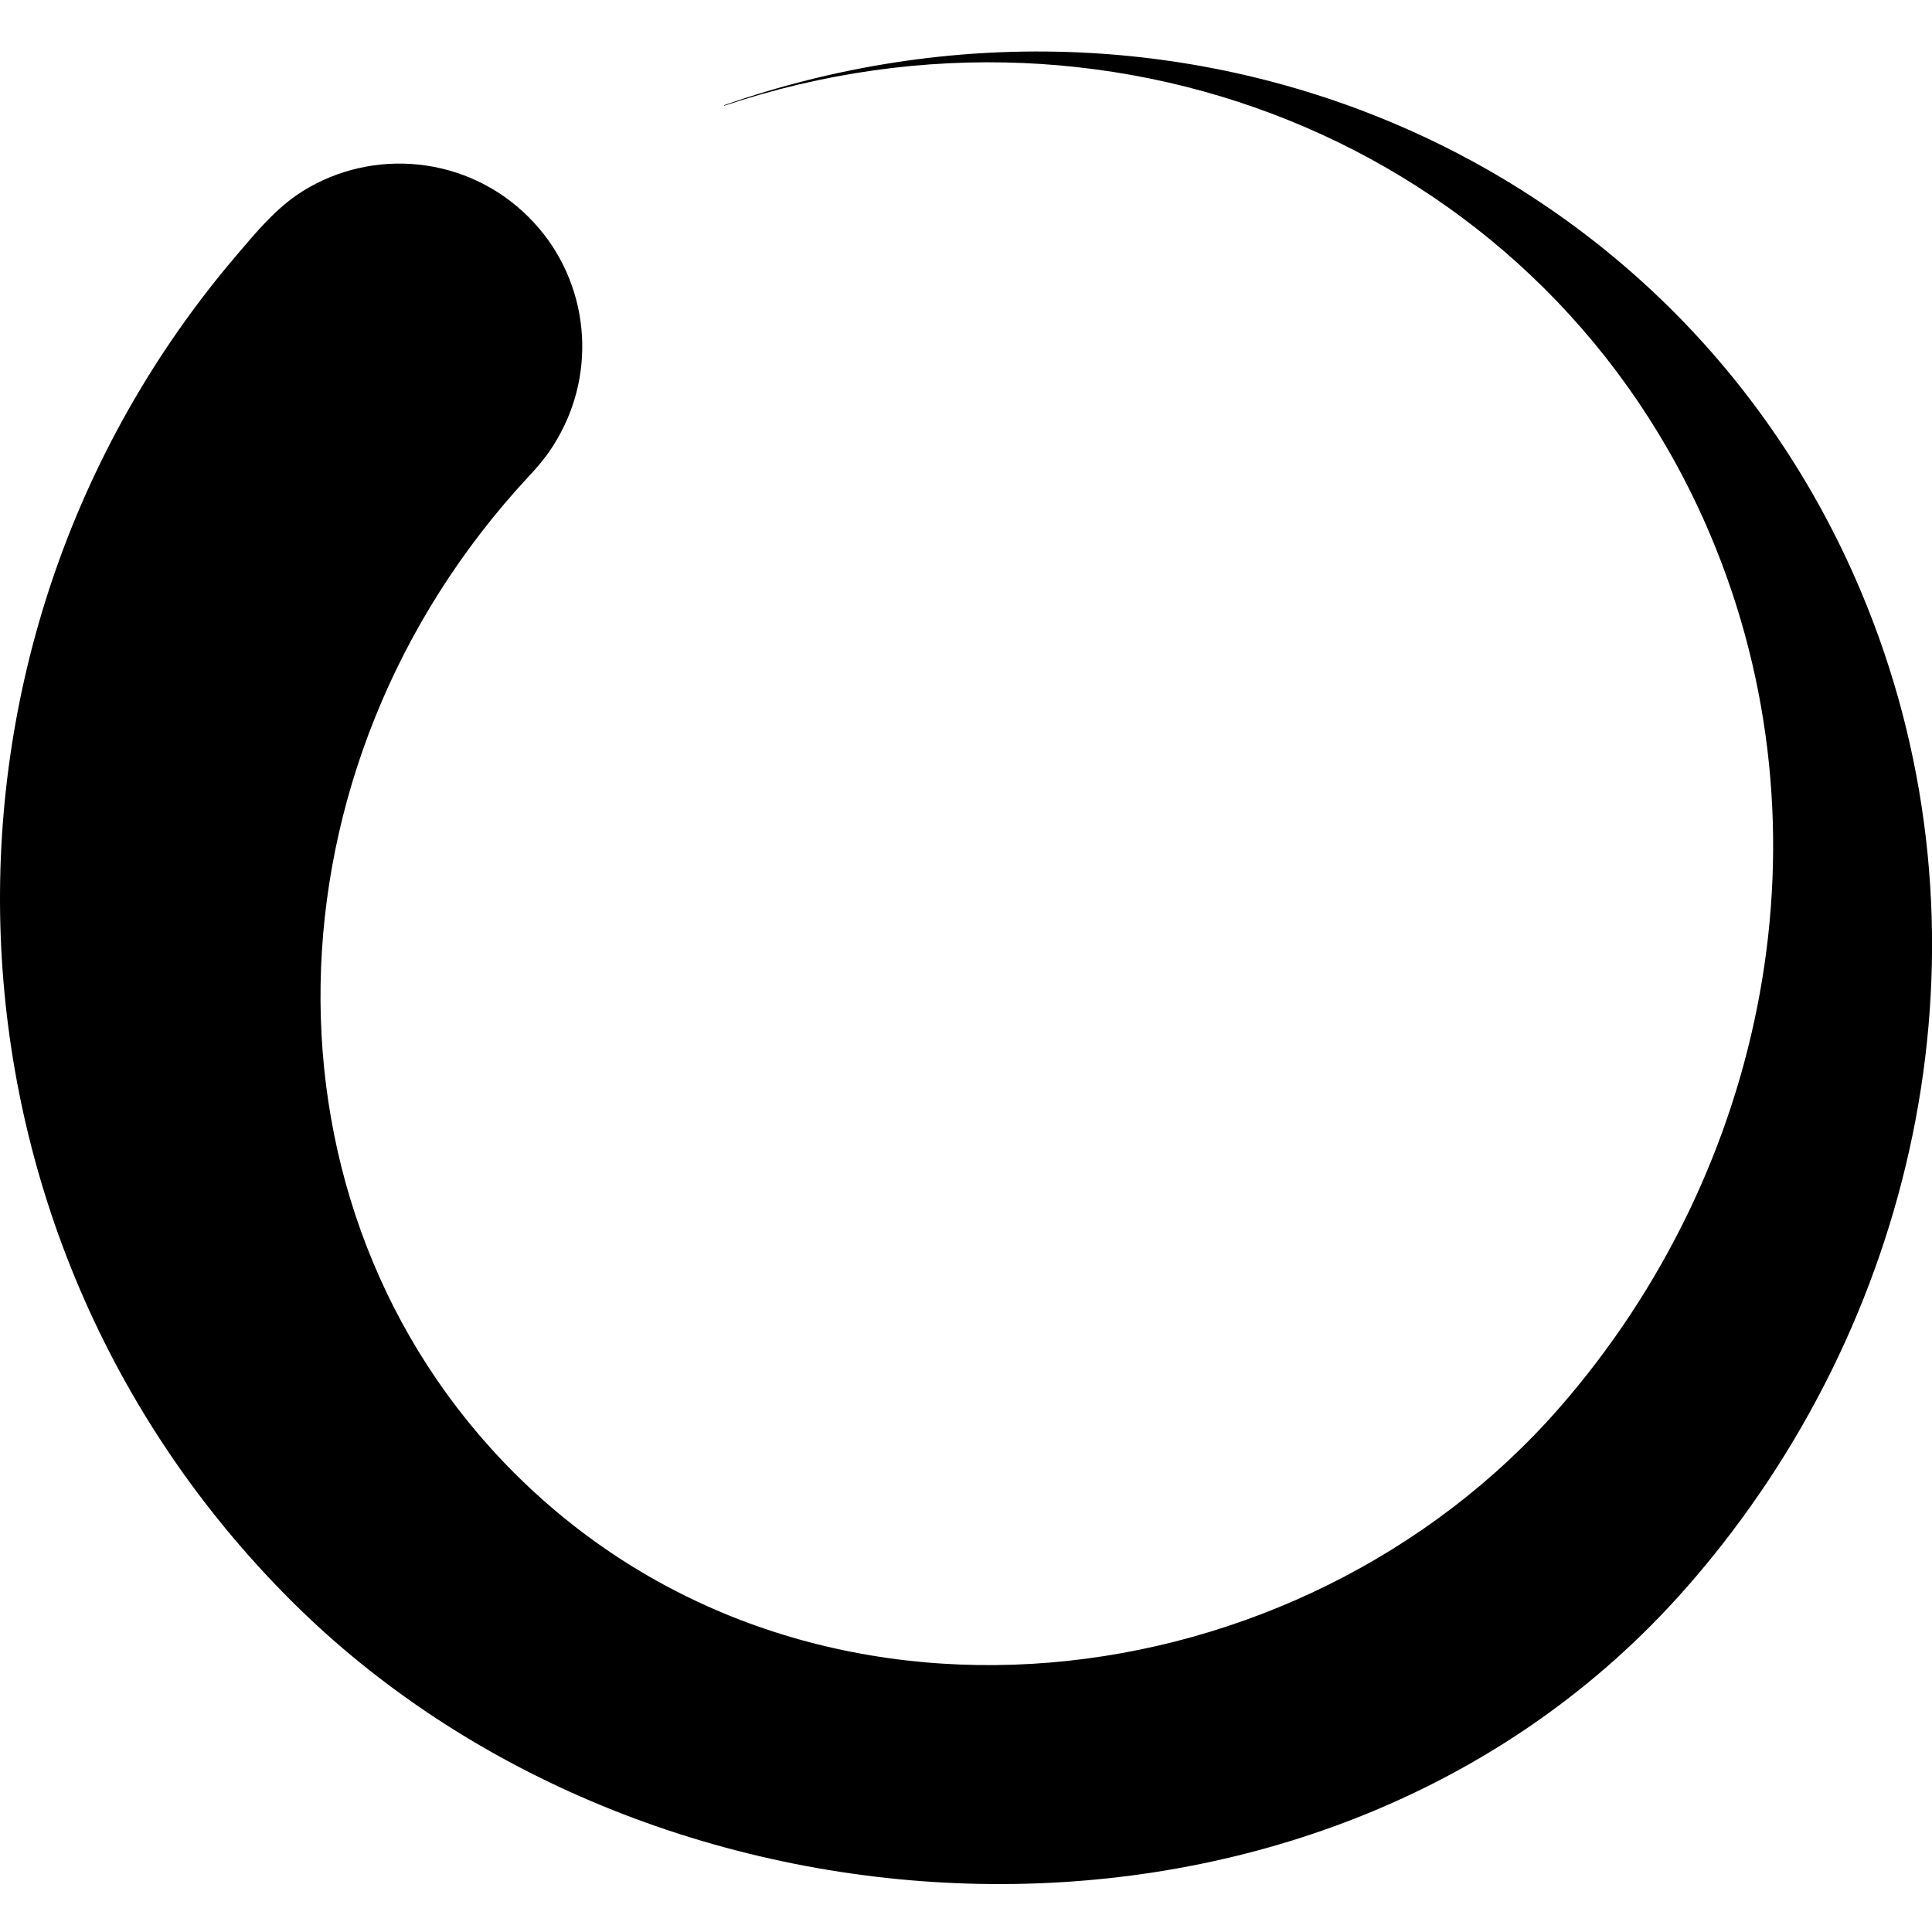
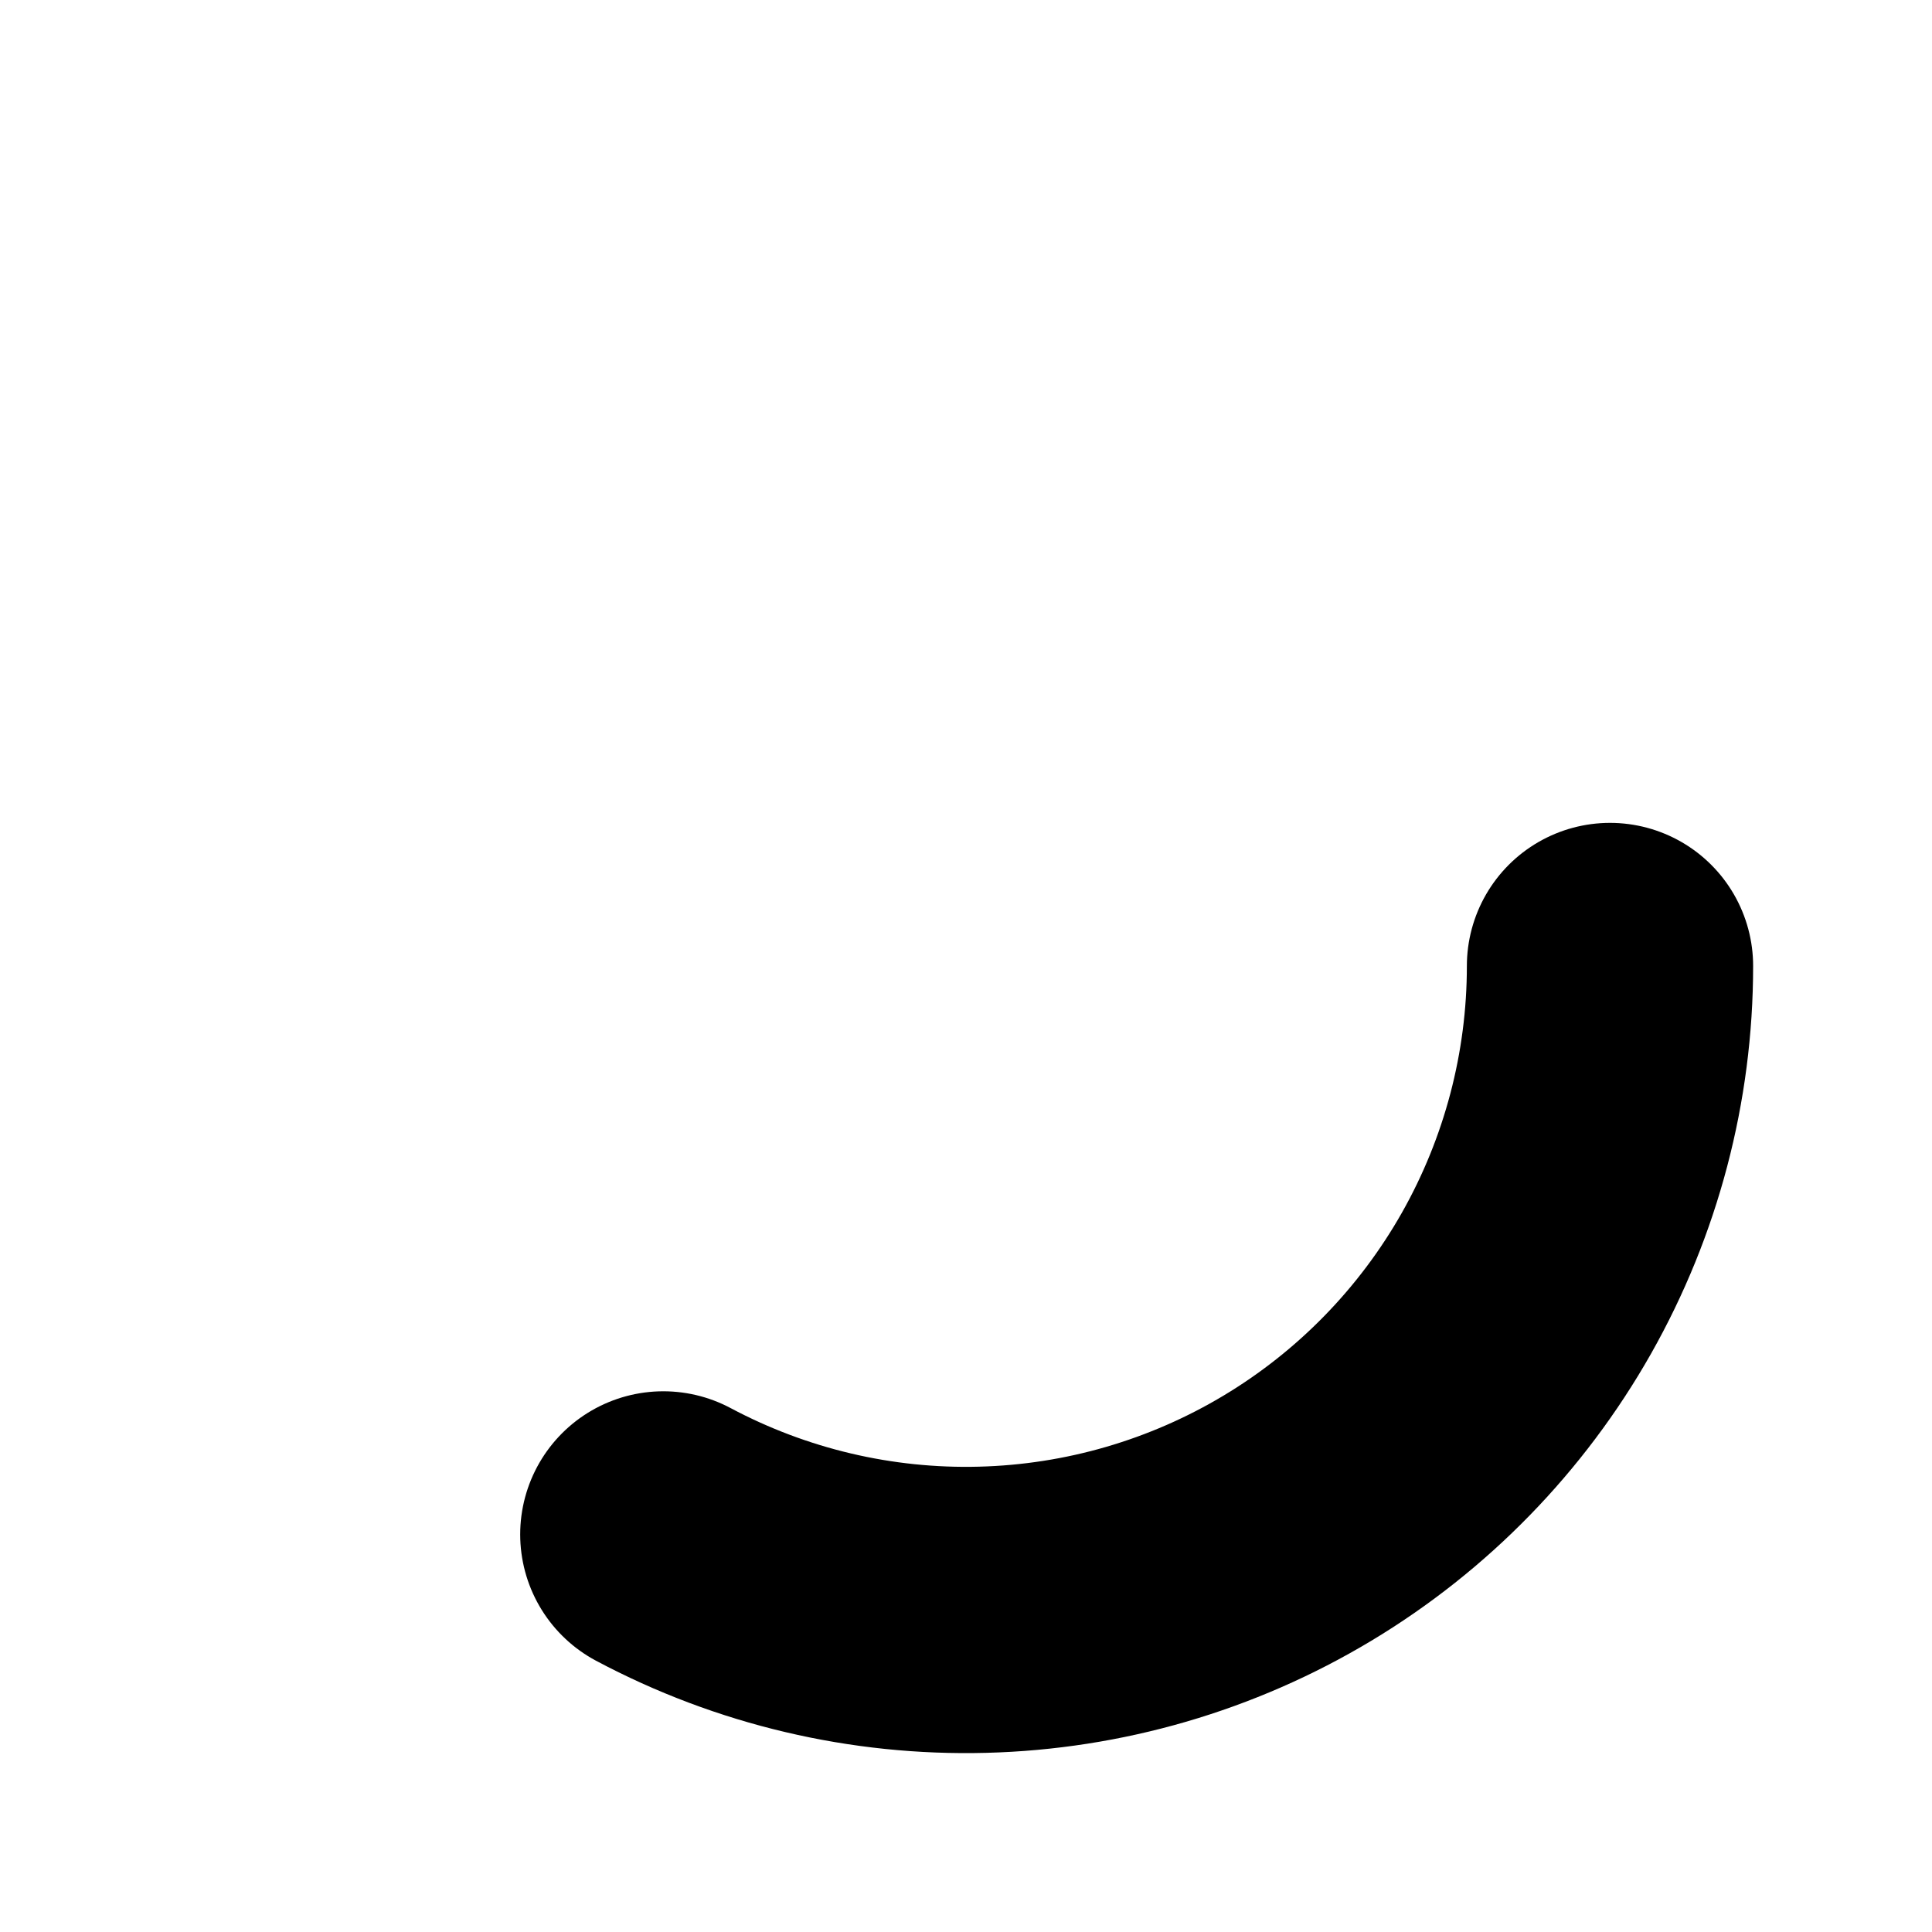
- <svg xmlns="http://www.w3.org/2000/svg" fill="#000000" width="800px" height="800px" viewBox="0 0 1000 1000">
-   <path class="fil0" d="M854.569 841.338c-188.268 189.444 -519.825 171.223 -704.157 -13.109 -190.56 -190.56 -200.048 -493.728 -28.483 -695.516 10.739 -12.623 21.132 -25.234 34.585 -33.667 36.553 -22.89 85.347 -18.445 117.138 13.347 30.228 30.228 35.737 75.83 16.531 111.665 -4.893 9.117 -9.221 14.693 -16.299 22.289 -140.375 150.709 -144.886 378.867 -7.747 516.005 152.583 152.584 406.604 120.623 541.406 -34.133 106.781 -122.634 142.717 -297.392 77.857 -451.04 -83.615 -198.07 -305.207 -291.19 -510.476 -222.476l-.226 -.226c235.803 -82.501 492.218 23.489 588.42 251.384 70.374 166.699 36.667 355.204 -71.697 493.53 -11.48 14.653 -23.724 28.744 -36.852 41.948z" />
+ <svg xmlns="http://www.w3.org/2000/svg" width="800px" height="800px" viewBox="0 0 24 24" fill="none">
+   <path d="M20 12C20 13.381 19.642 14.739 18.962 15.941C18.282 17.142 17.302 18.148 16.118 18.859C14.934 19.57 13.586 19.962 12.206 19.997C10.825 20.033 9.459 19.71 8.24 19.061" stroke="#000000" stroke-width="3.556" stroke-linecap="round" />
</svg>
